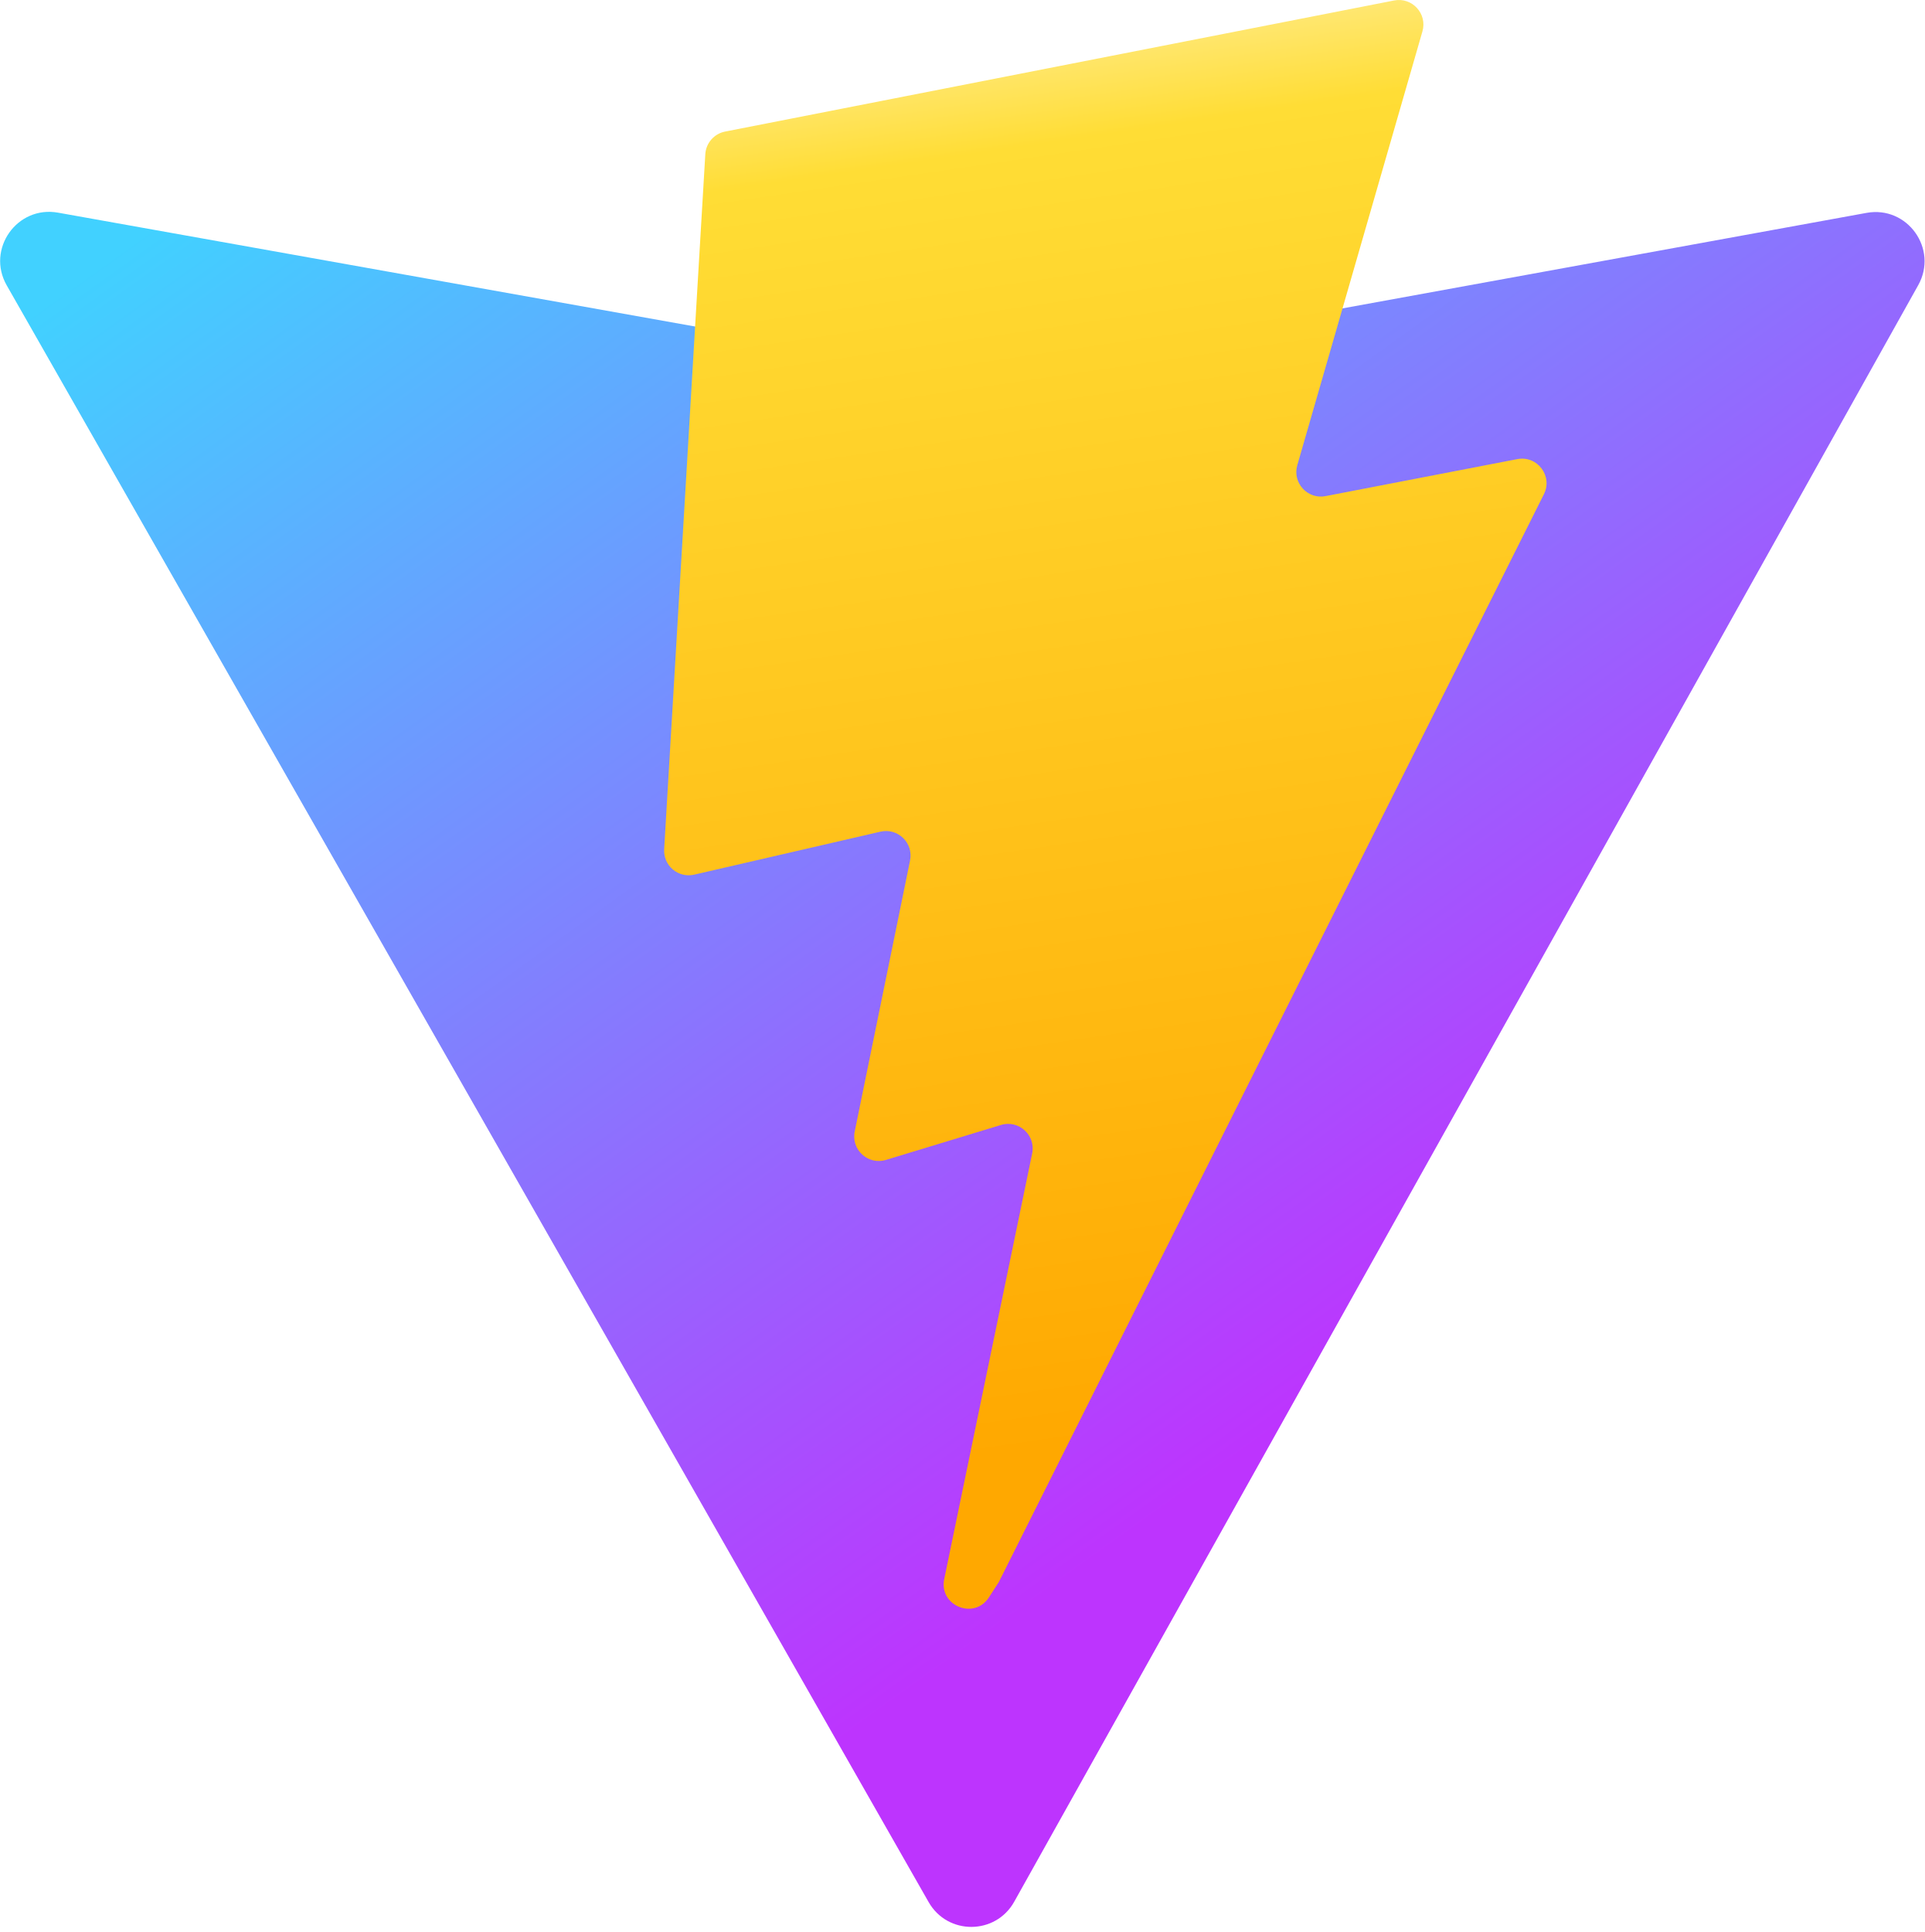
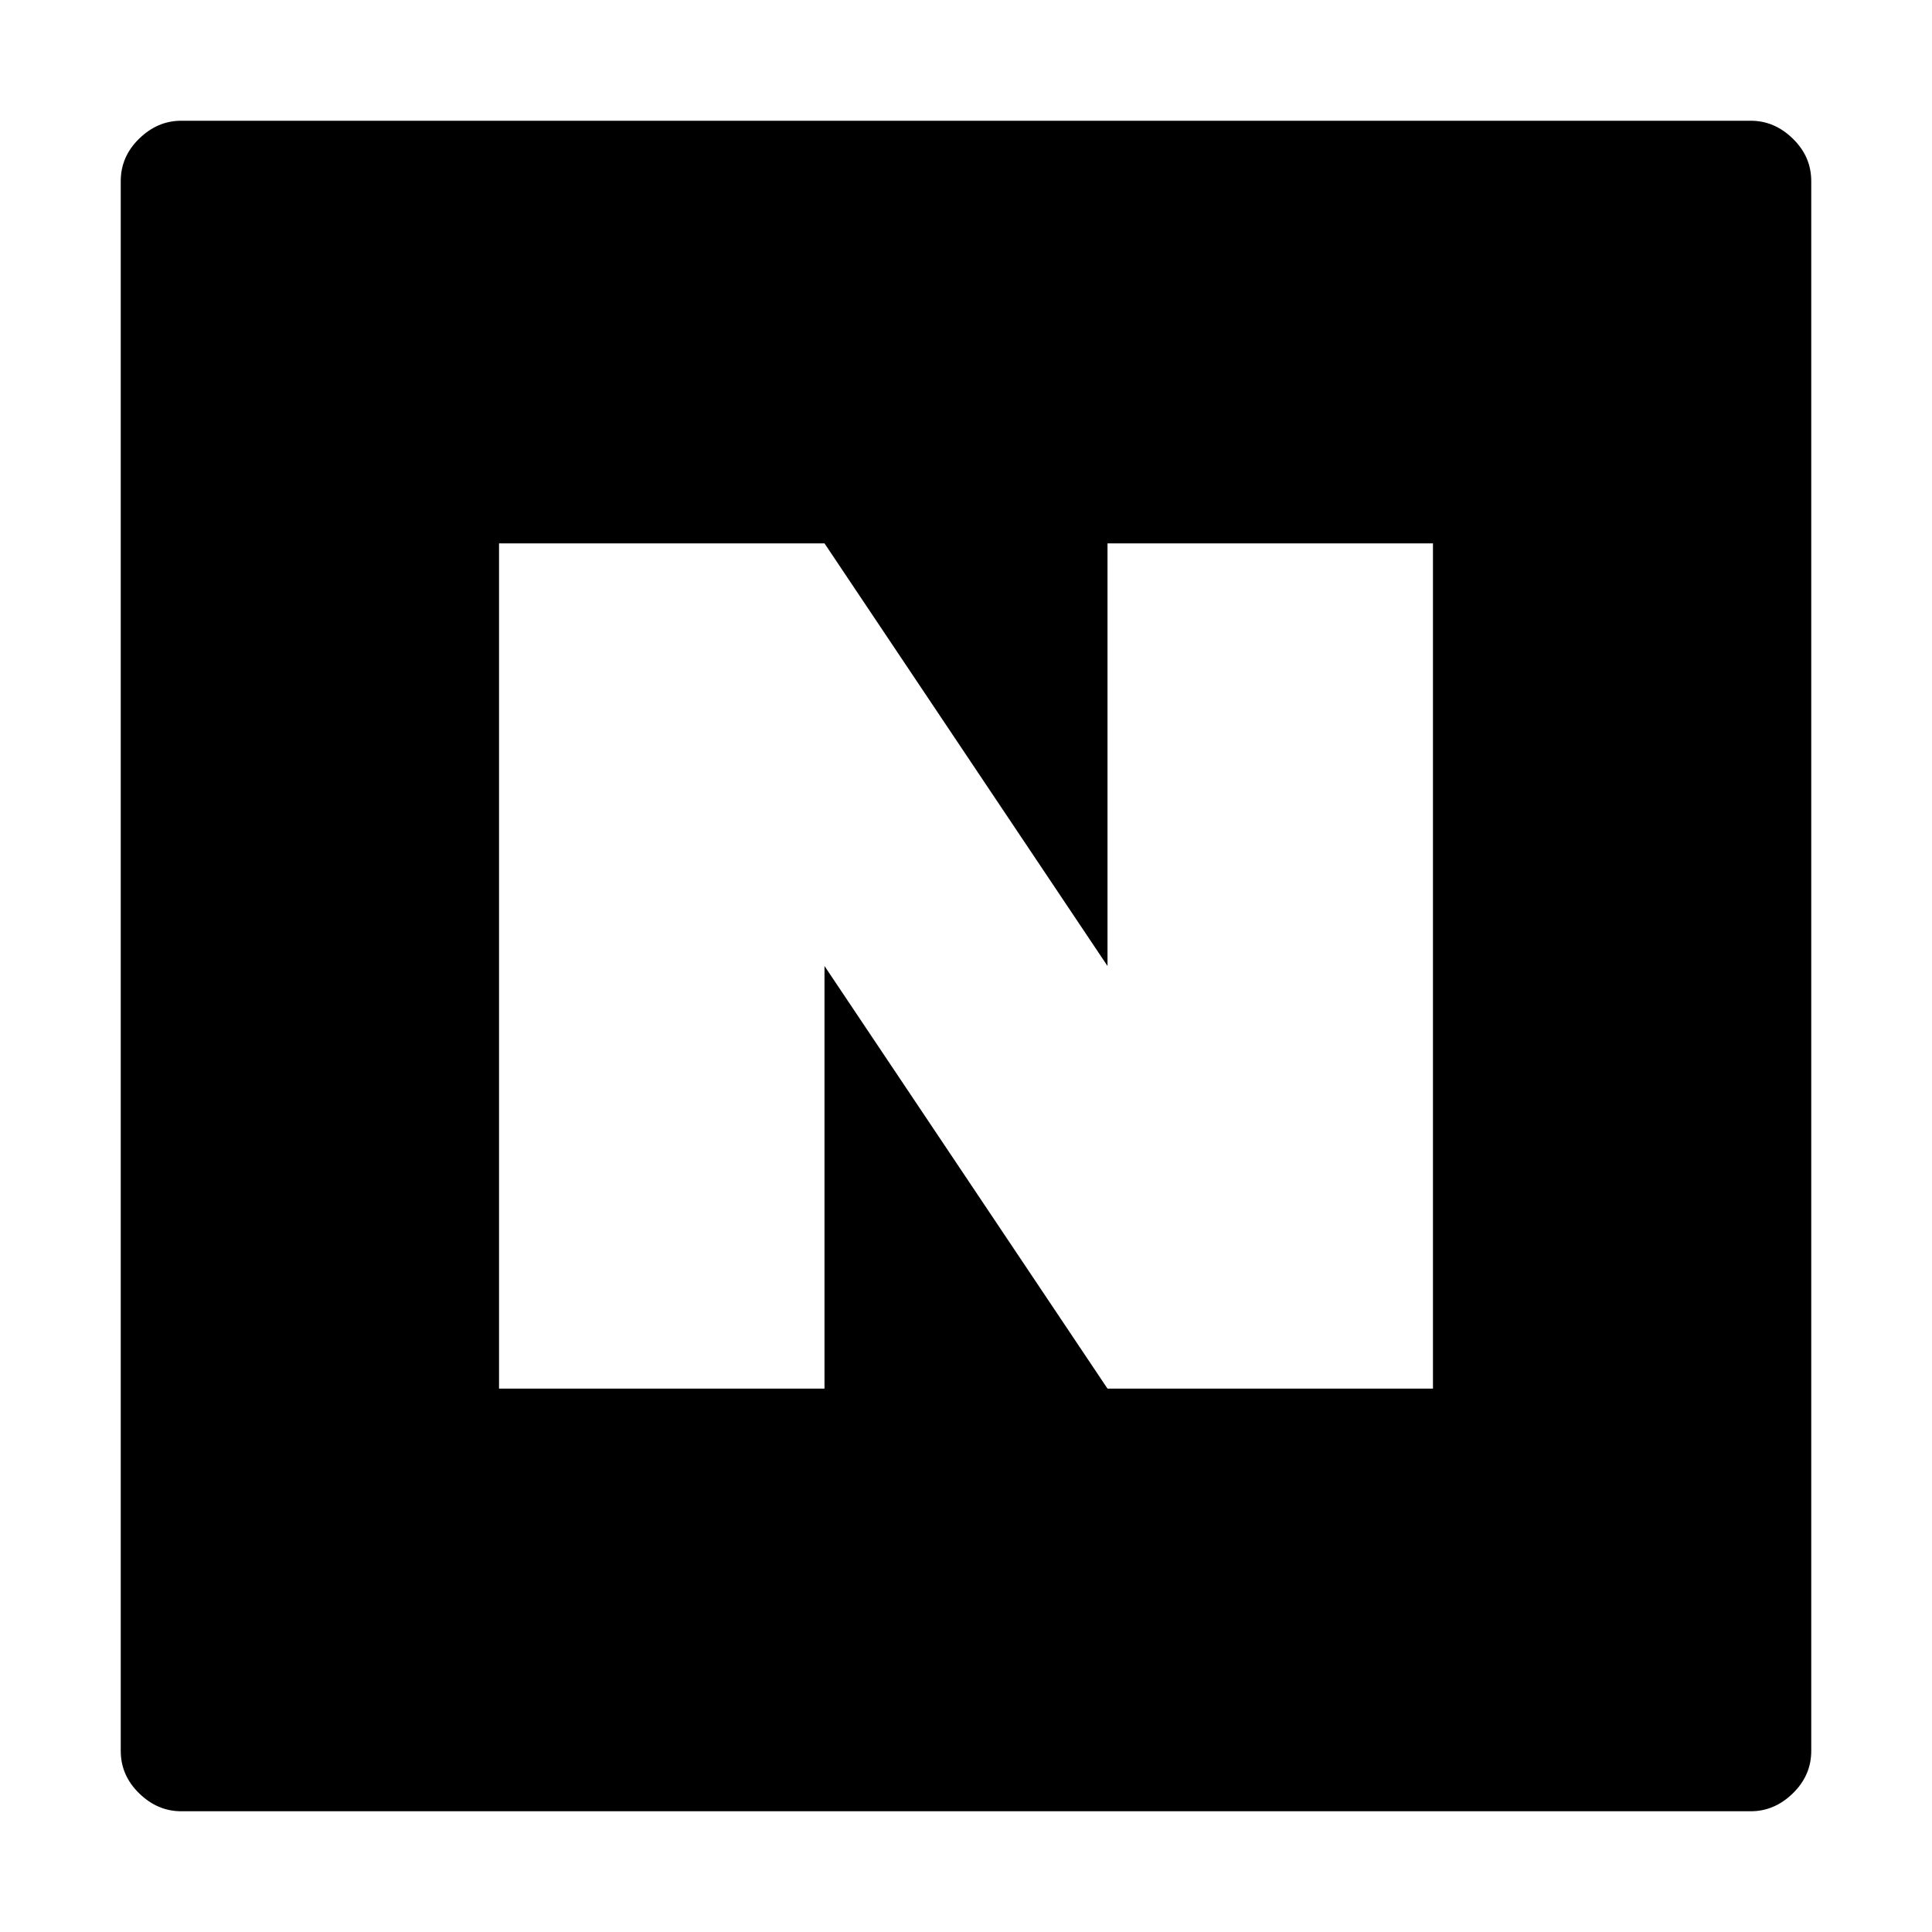
- <svg xmlns="http://www.w3.org/2000/svg" aria-hidden="true" role="img" class="iconify iconify--logos" width="31.88" height="32" preserveAspectRatio="xMidYMid meet" viewBox="0 0 256 257">
-   <defs>
-     <linearGradient id="IconifyId1813088fe1fbc01fb466" x1="-.828%" x2="57.636%" y1="7.652%" y2="78.411%">
-       <stop offset="0%" stop-color="#41D1FF" />
-       <stop offset="100%" stop-color="#BD34FE" />
-     </linearGradient>
-     <linearGradient id="IconifyId1813088fe1fbc01fb467" x1="43.376%" x2="50.316%" y1="2.242%" y2="89.03%">
-       <stop offset="0%" stop-color="#FFEA83" />
-       <stop offset="8.333%" stop-color="#FFDD35" />
-       <stop offset="100%" stop-color="#FFA800" />
-     </linearGradient>
-   </defs>
-   <path fill="url(#IconifyId1813088fe1fbc01fb466)" d="M255.153 37.938L134.897 252.976c-2.483 4.44-8.862 4.466-11.382.048L.875 37.958c-2.746-4.814 1.371-10.646 6.827-9.67l120.385 21.517a6.537 6.537 0 0 0 2.322-.004l117.867-21.483c5.438-.991 9.574 4.796 6.877 9.62Z" />
-   <path fill="url(#IconifyId1813088fe1fbc01fb467)" d="M185.432.063L96.44 17.501a3.268 3.268 0 0 0-2.634 3.014l-5.474 92.456a3.268 3.268 0 0 0 3.997 3.378l24.777-5.718c2.318-.535 4.413 1.507 3.936 3.838l-7.361 36.047c-.495 2.426 1.782 4.5 4.151 3.78l15.304-4.649c2.372-.72 4.652 1.36 4.15 3.788l-11.698 56.621c-.732 3.542 3.979 5.473 5.943 2.437l1.313-2.028l72.516-144.72c1.215-2.423-.88-5.186-3.54-4.672l-25.505 4.922c-2.396.462-4.435-1.77-3.759-4.114l16.646-57.705c.677-2.35-1.37-4.583-3.769-4.113Z" />
+ <svg xmlns="http://www.w3.org/2000/svg" width="800px" height="800px" viewBox="-32 0 512 512" version="1.1">
+   <path fill="#000000" d="M16 32C11.833 32 8.125 33.583 4.875 36.75C1.625 39.917 0 43.667 0 48V464C0 468.333 1.625 472.083 4.875 475.25C8.125 478.417 11.833 480 16 480H432C436.167 480 439.875 478.417 443.125 475.25C446.375 472.083 448 468.333 448 464V48C448 43.667 446.375 39.917 443.125 36.75C439.875 33.583 436.167 32 432 32H16ZM100.25 144H186.5L261.5 256V144H347.75V368H261.5L186.5 256V368H100.25V144Z" />
</svg>
